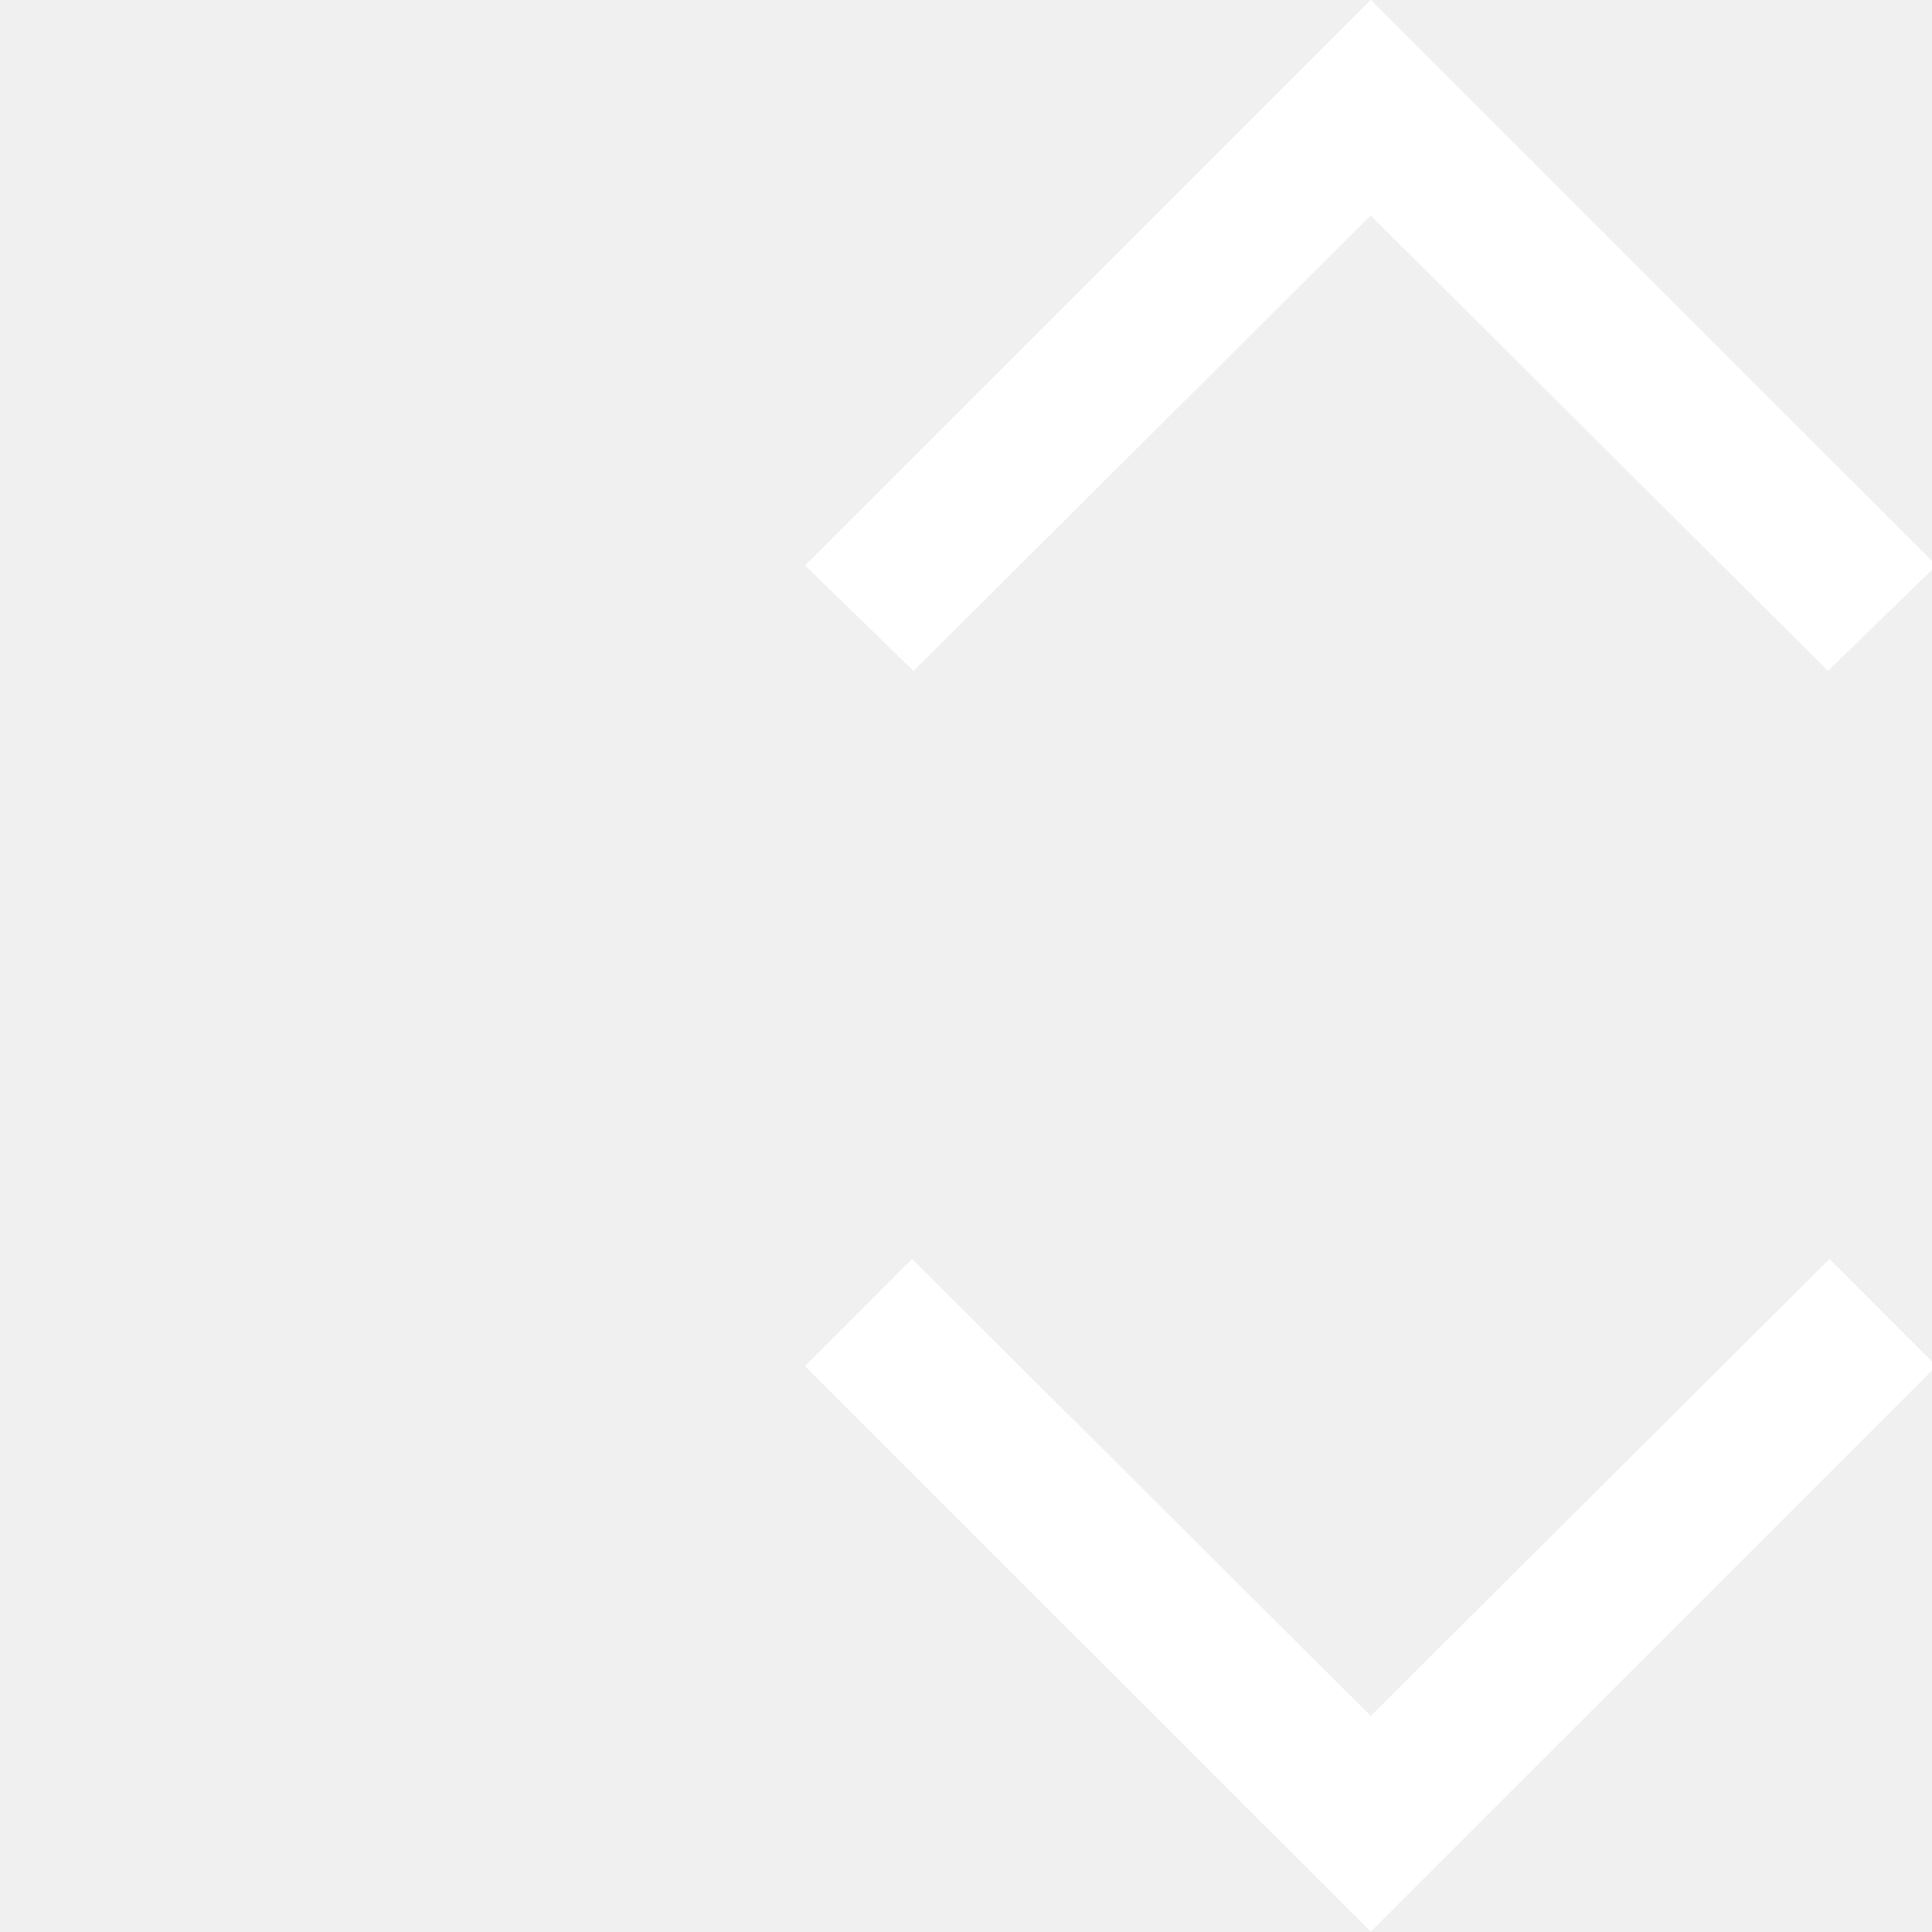
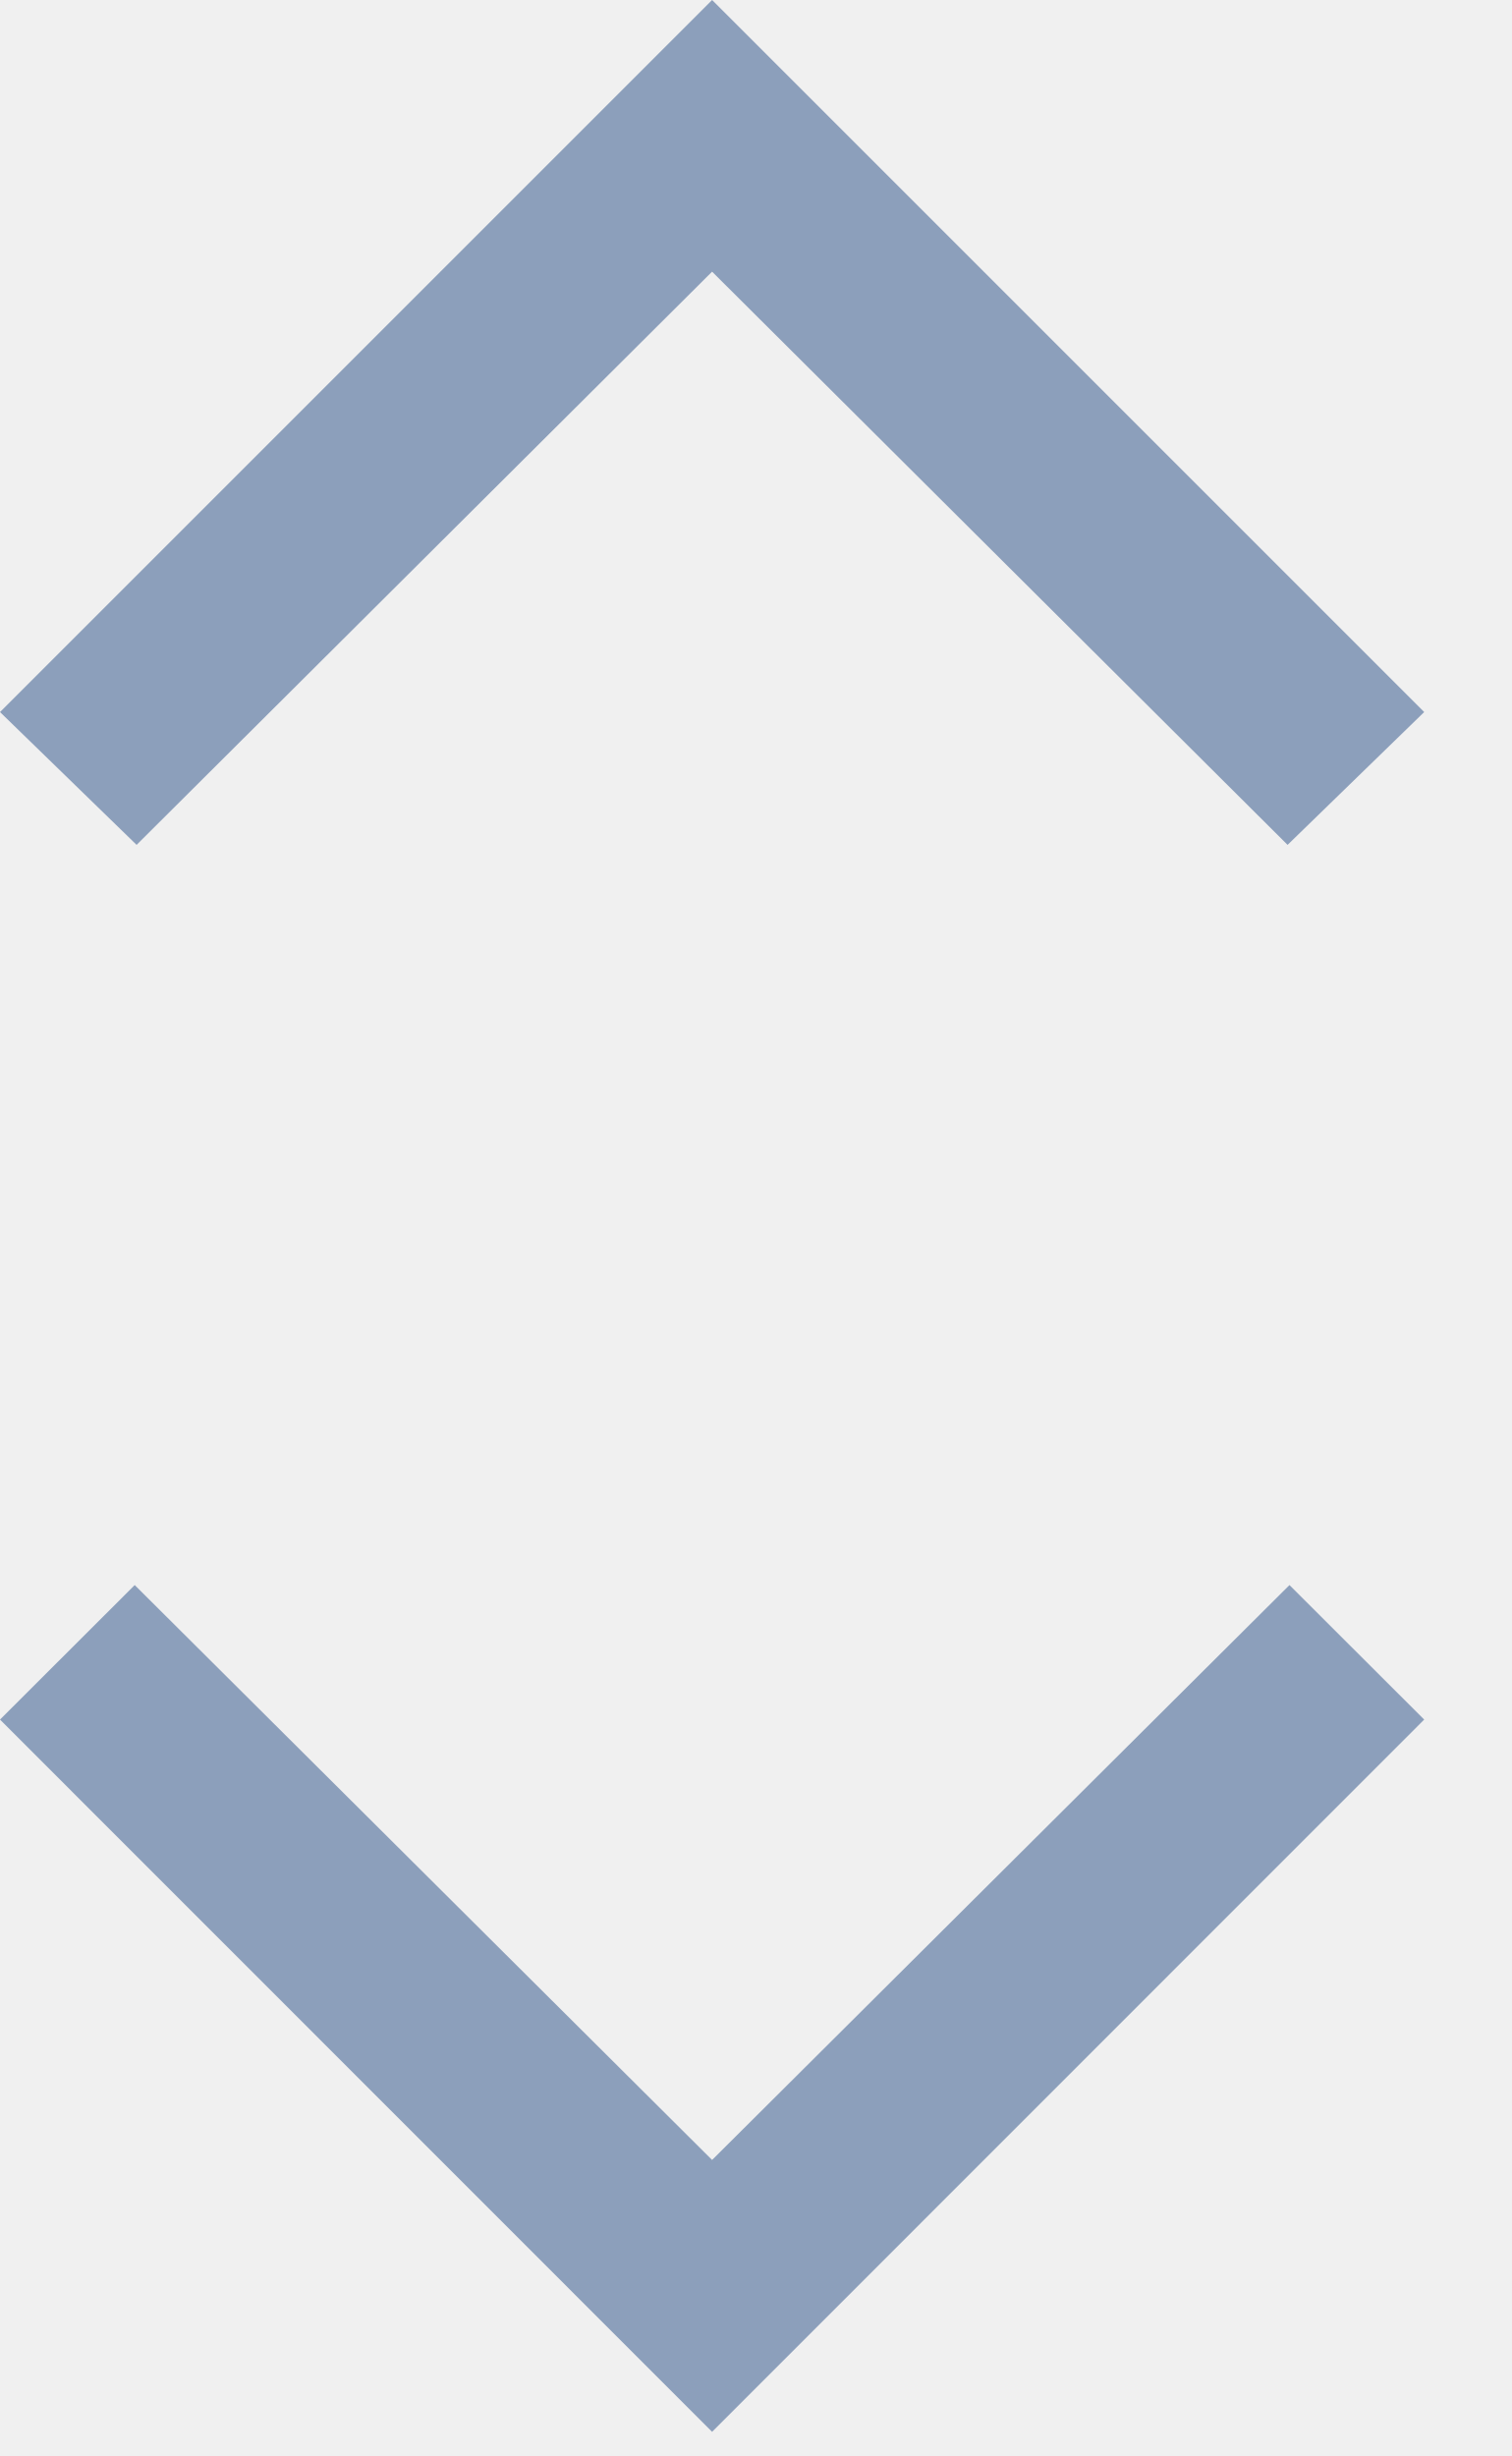
- <svg xmlns="http://www.w3.org/2000/svg" width="12" height="12" viewBox="0 0 12 12" fill="none">
-   <g clip-path="url(#clip0_14441_461975)">
-     <path d="M8.514 11.998L5 8.485L5.665 7.82L8.514 10.658L11.363 7.82L12.028 8.485L8.514 11.998ZM5.674 4.167L5 3.512L8.514 -0.001L12.028 3.512L11.354 4.167L8.514 1.339L5.674 4.167Z" fill="white" />
-   </g>
-   <defs>
-     <clipPath id="clip0_14441_461975">
-       <rect width="12" height="12" fill="white" />
-     </clipPath>
-   </defs>
+ <svg xmlns="http://www.w3.org/2000/svg" width="8" height="13" viewBox="0 0 8 13" fill="none">
+   <path d="M3.769 12.872L0 9.102L0.713 8.39L3.769 11.433L6.825 8.39L7.538 9.102L3.769 12.872ZM0.723 4.472L0 3.769L3.769 0L7.538 3.769L6.815 4.472L3.769 1.438L0.723 4.472Z" fill="#8C9FBB" />
</svg>
